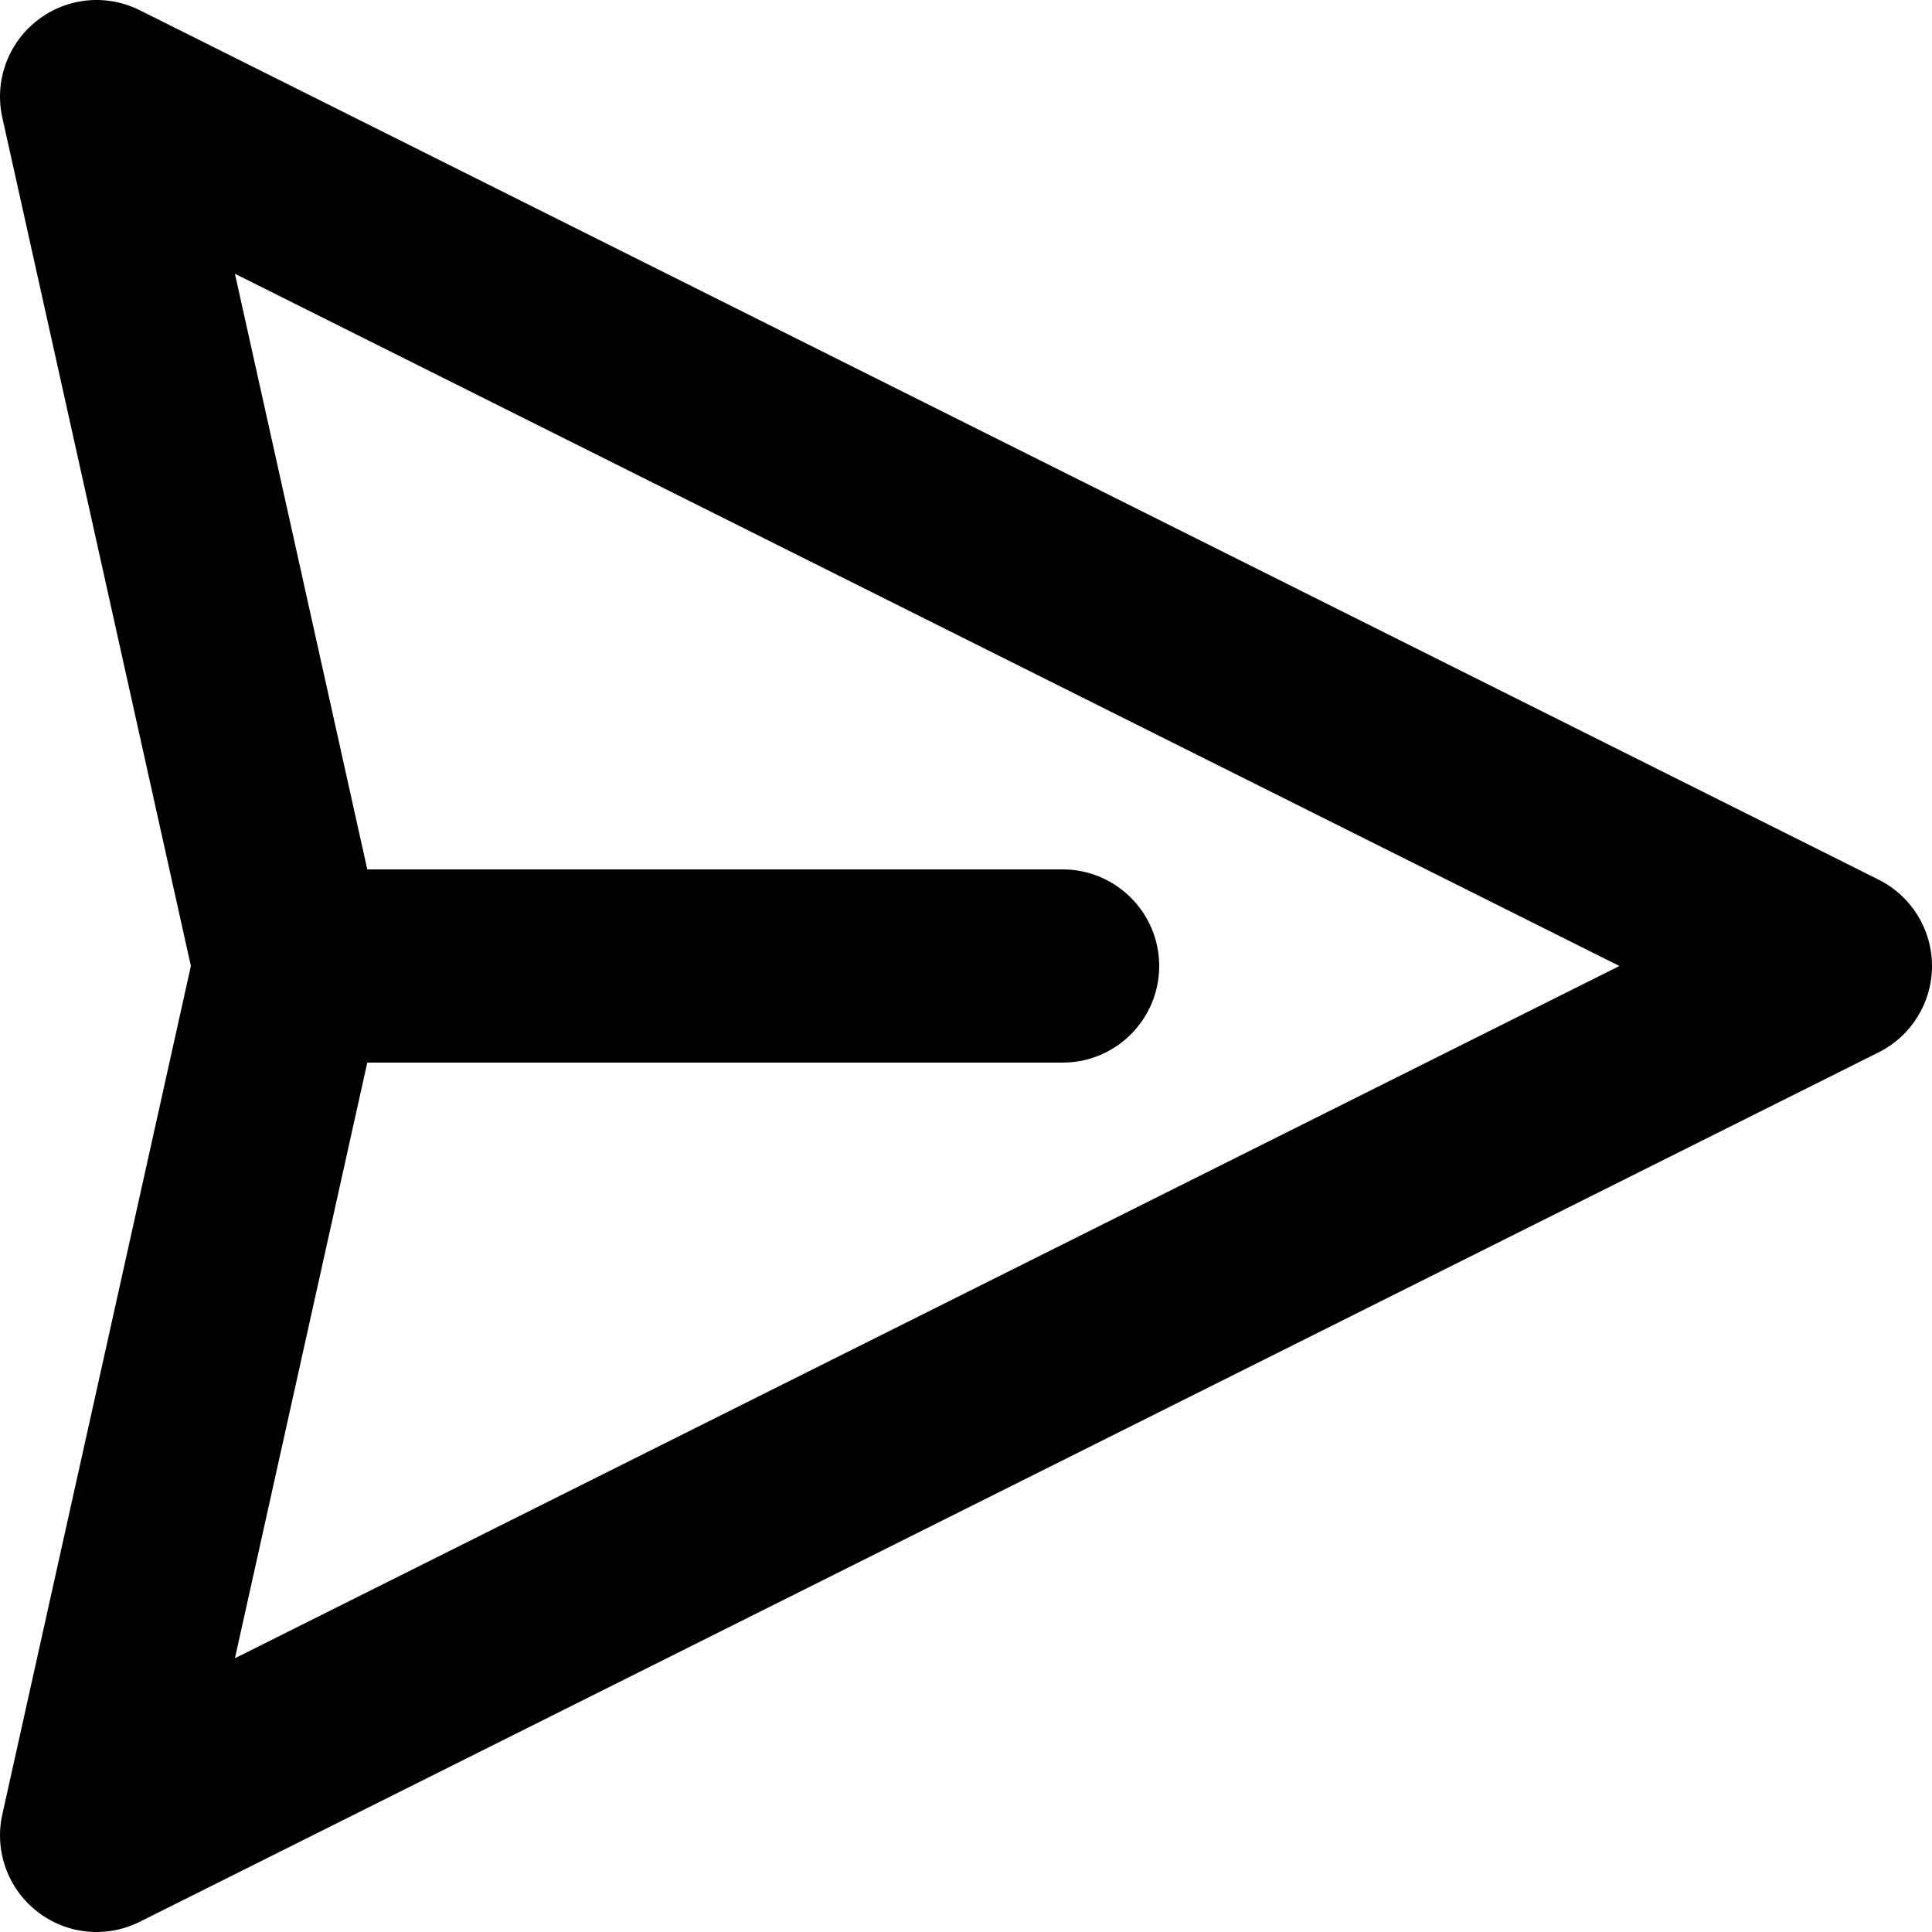
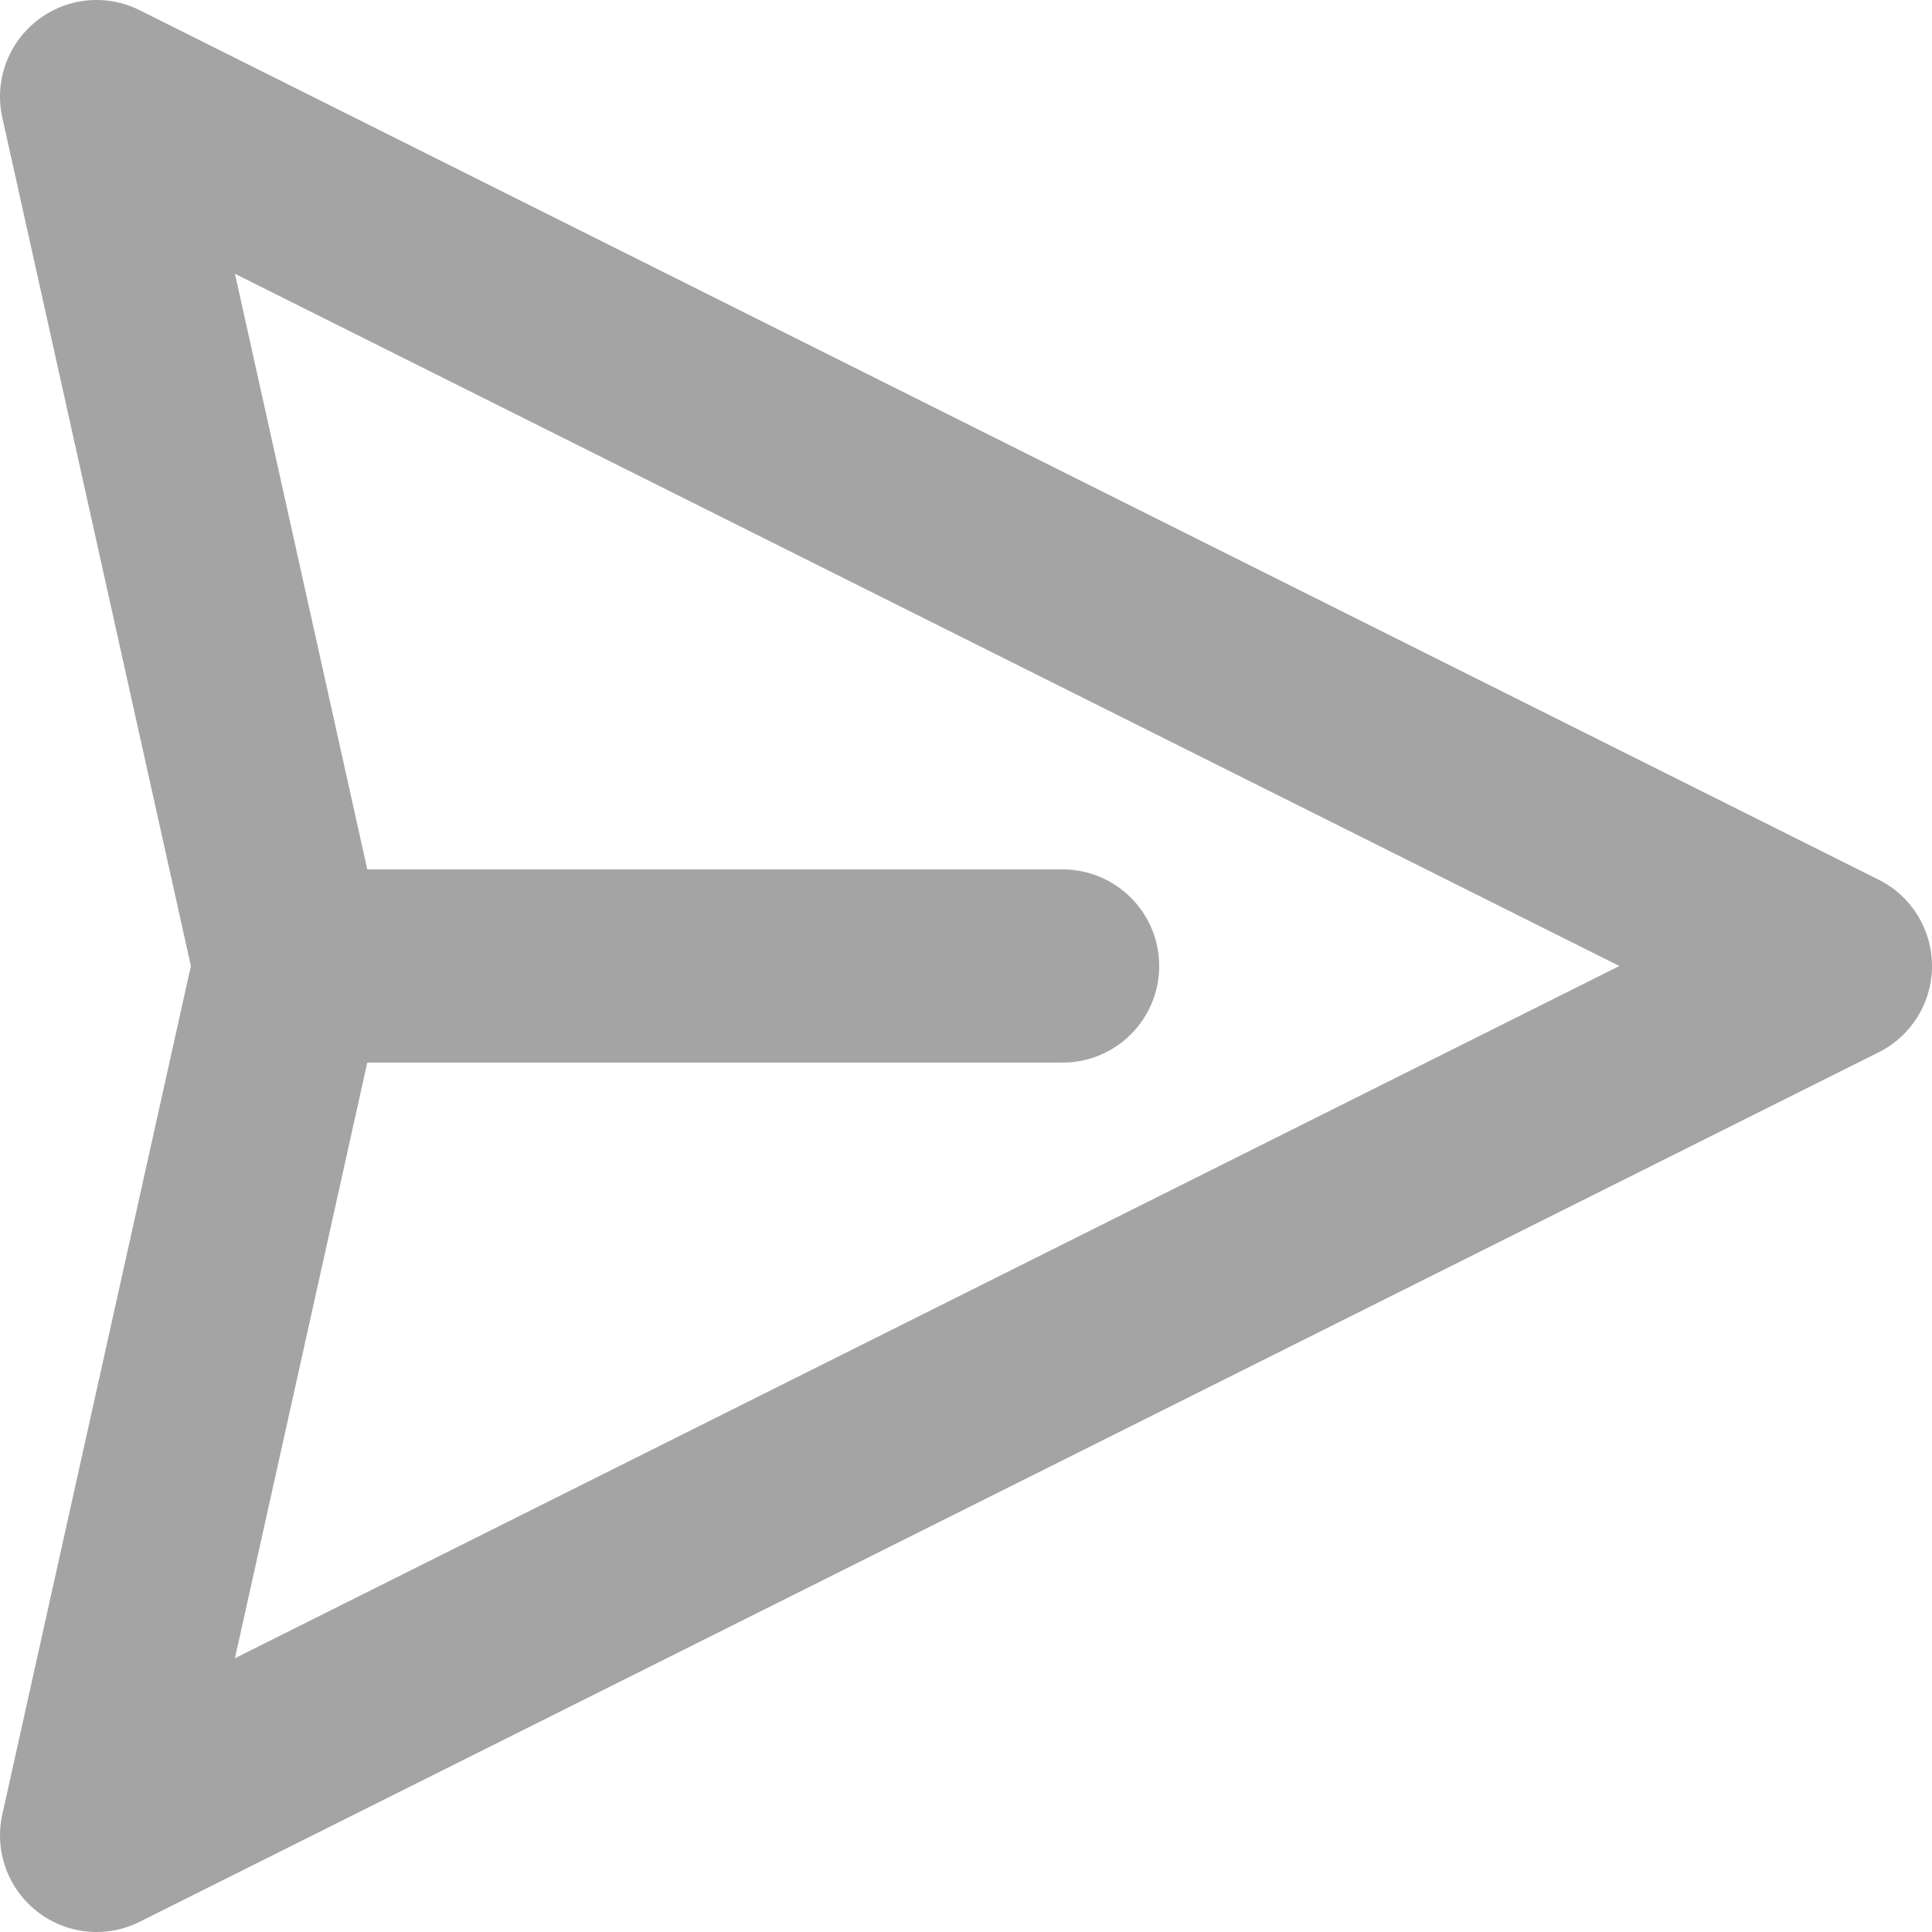
<svg xmlns="http://www.w3.org/2000/svg" width="20" height="20" viewBox="0 0 20 20" fill="none">
-   <path fill-rule="evenodd" clip-rule="evenodd" d="M20 10C20 10.379 19.786 10.725 19.447 10.894L1.447 19.894C1.102 20.067 0.689 20.026 0.385 19.788C0.081 19.551 -0.06 19.16 0.024 18.783L1.976 10L0.024 1.217C-0.06 0.84 0.081 0.449 0.385 0.212C0.689 -0.026 1.102 -0.067 1.447 0.106L19.447 9.106C19.786 9.275 20 9.621 20 10ZM3.802 11L2.432 17.166L16.764 10L2.432 2.834L3.802 9L11 9C11.552 9 12 9.448 12 10C12 10.552 11.552 11 11 11L3.802 11Z" fill="currentColor" />
+   <path fill-rule="evenodd" clip-rule="evenodd" d="M20 10C20 10.379 19.786 10.725 19.447 10.894L1.447 19.894C1.102 20.067 0.689 20.026 0.385 19.788C0.081 19.551 -0.06 19.16 0.024 18.783L1.976 10L0.024 1.217C-0.06 0.84 0.081 0.449 0.385 0.212C0.689 -0.026 1.102 -0.067 1.447 0.106L19.447 9.106C19.786 9.275 20 9.621 20 10ZM3.802 11L2.432 17.166L16.764 10L2.432 2.834L3.802 9L11 9C11.552 9 12 9.448 12 10C12 10.552 11.552 11 11 11L3.802 11Z" fill="#A4A4A4" />
</svg>
